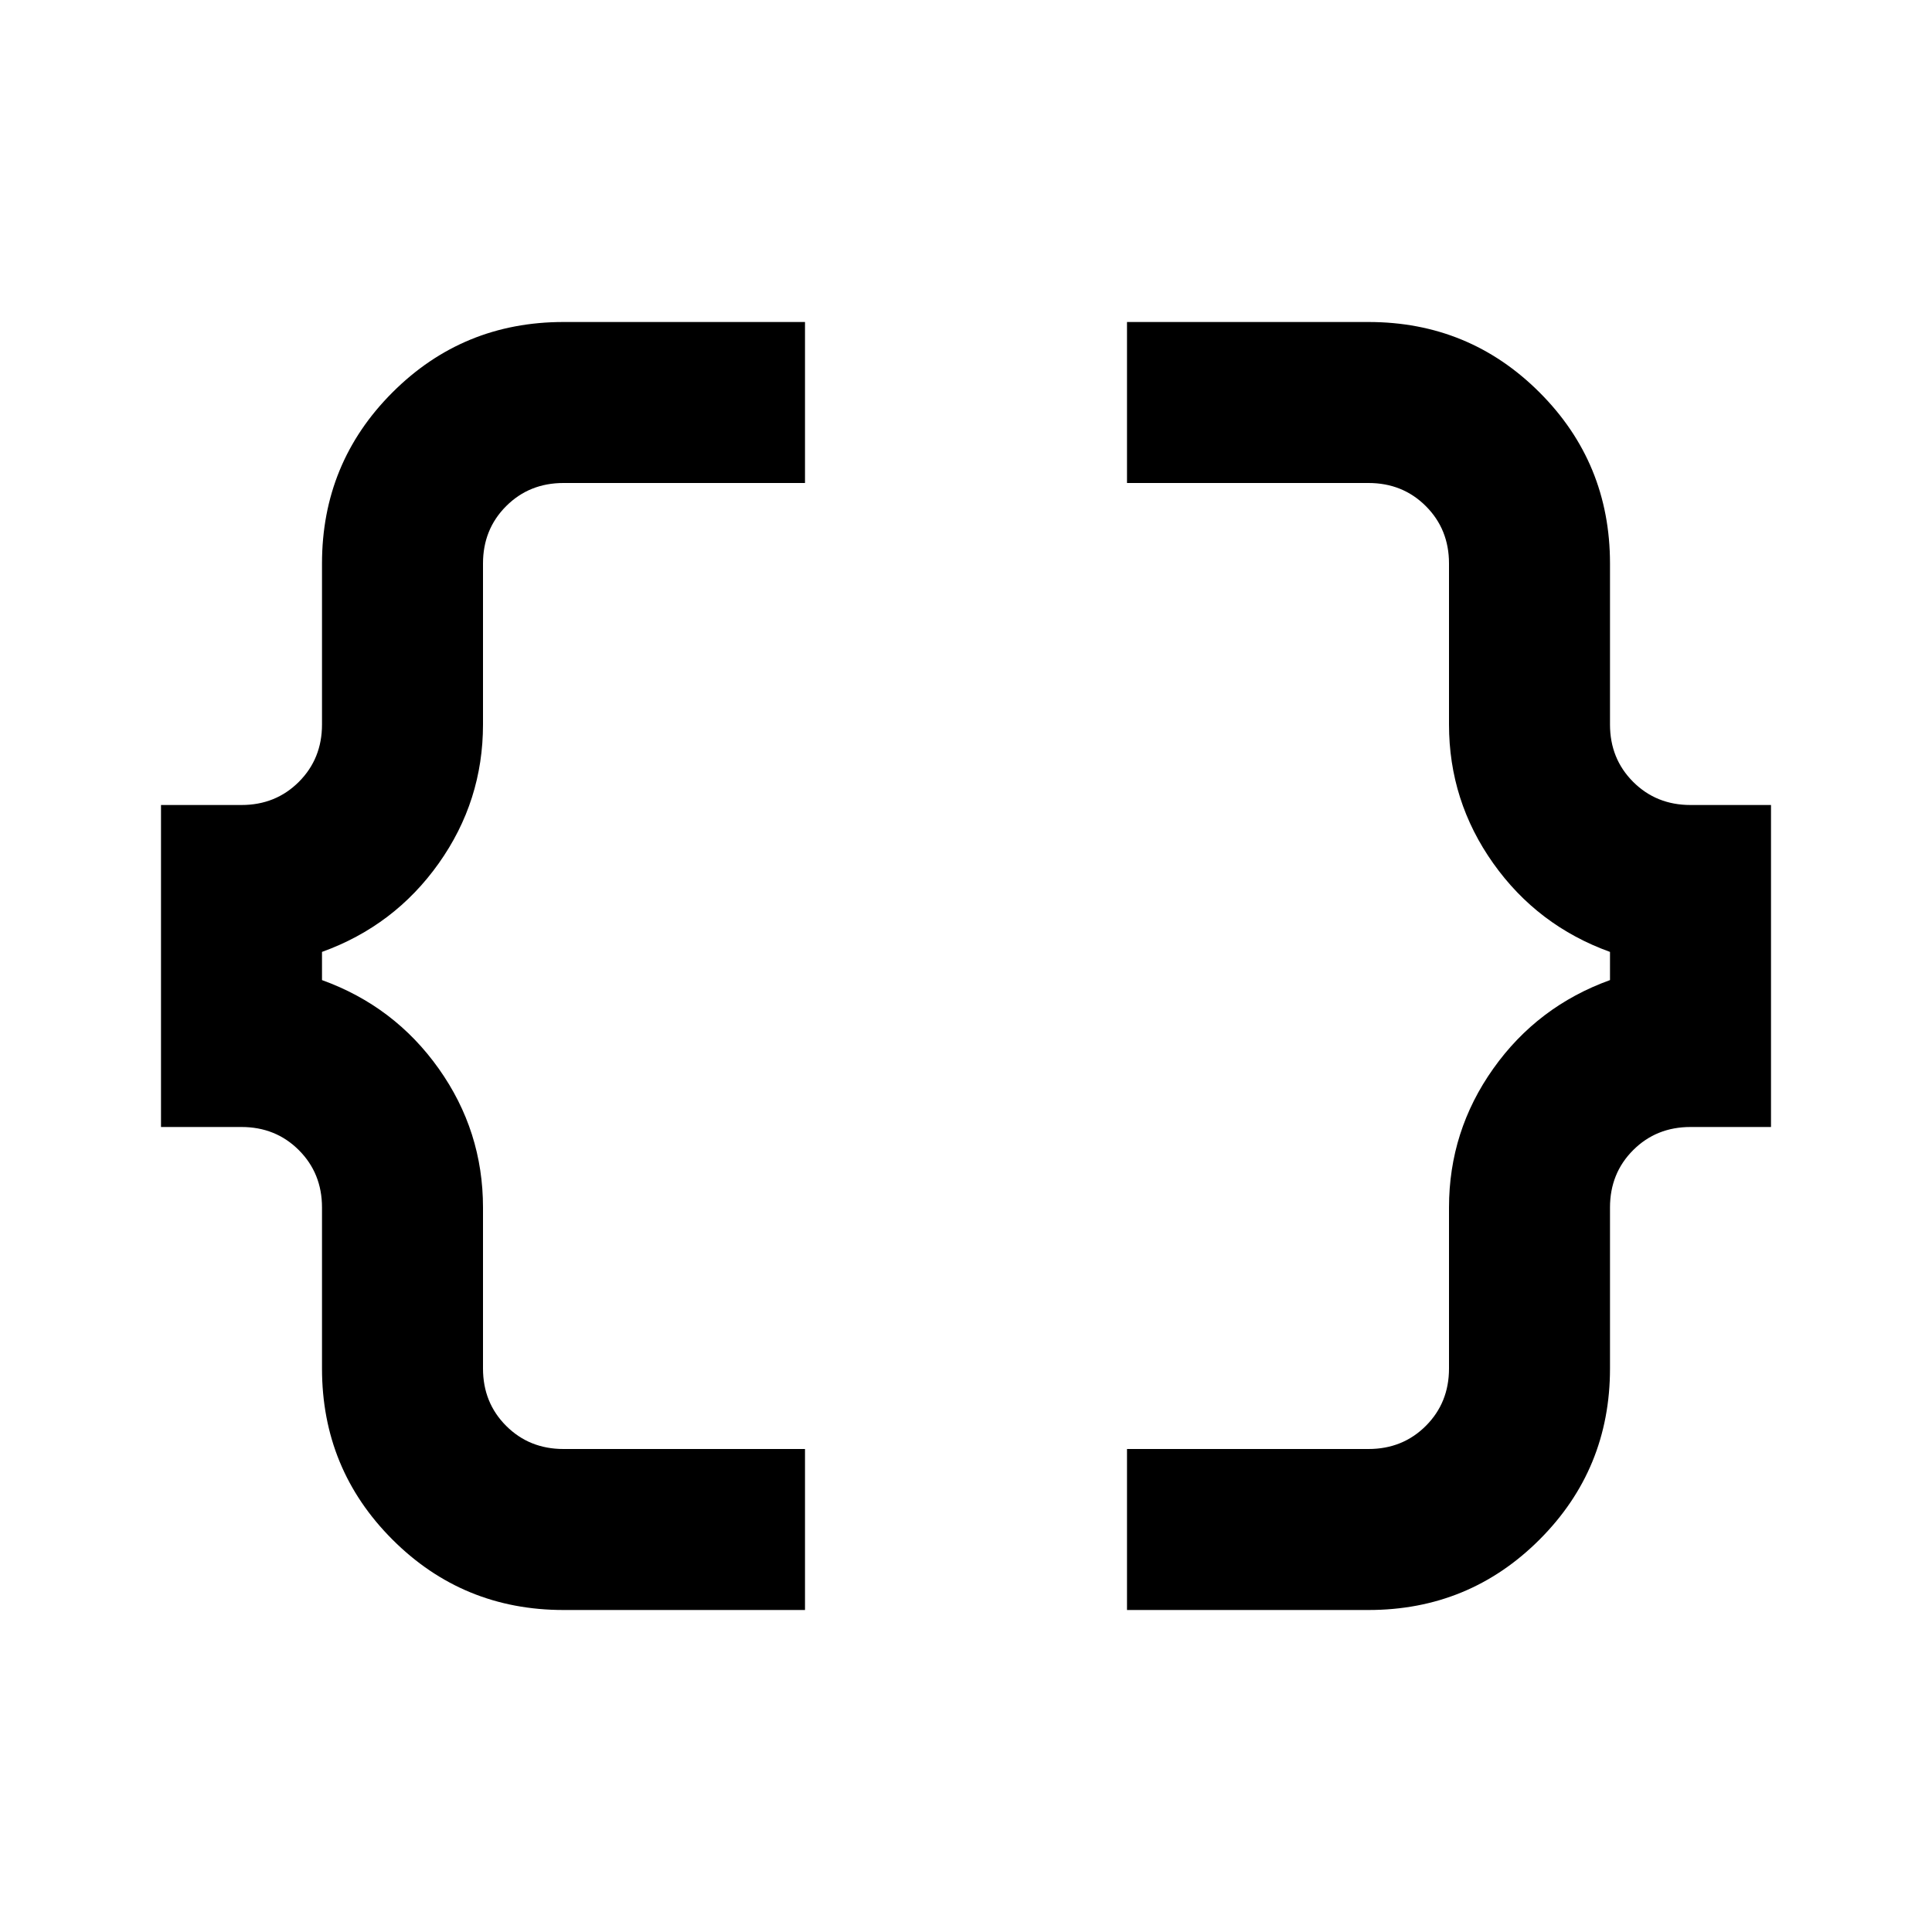
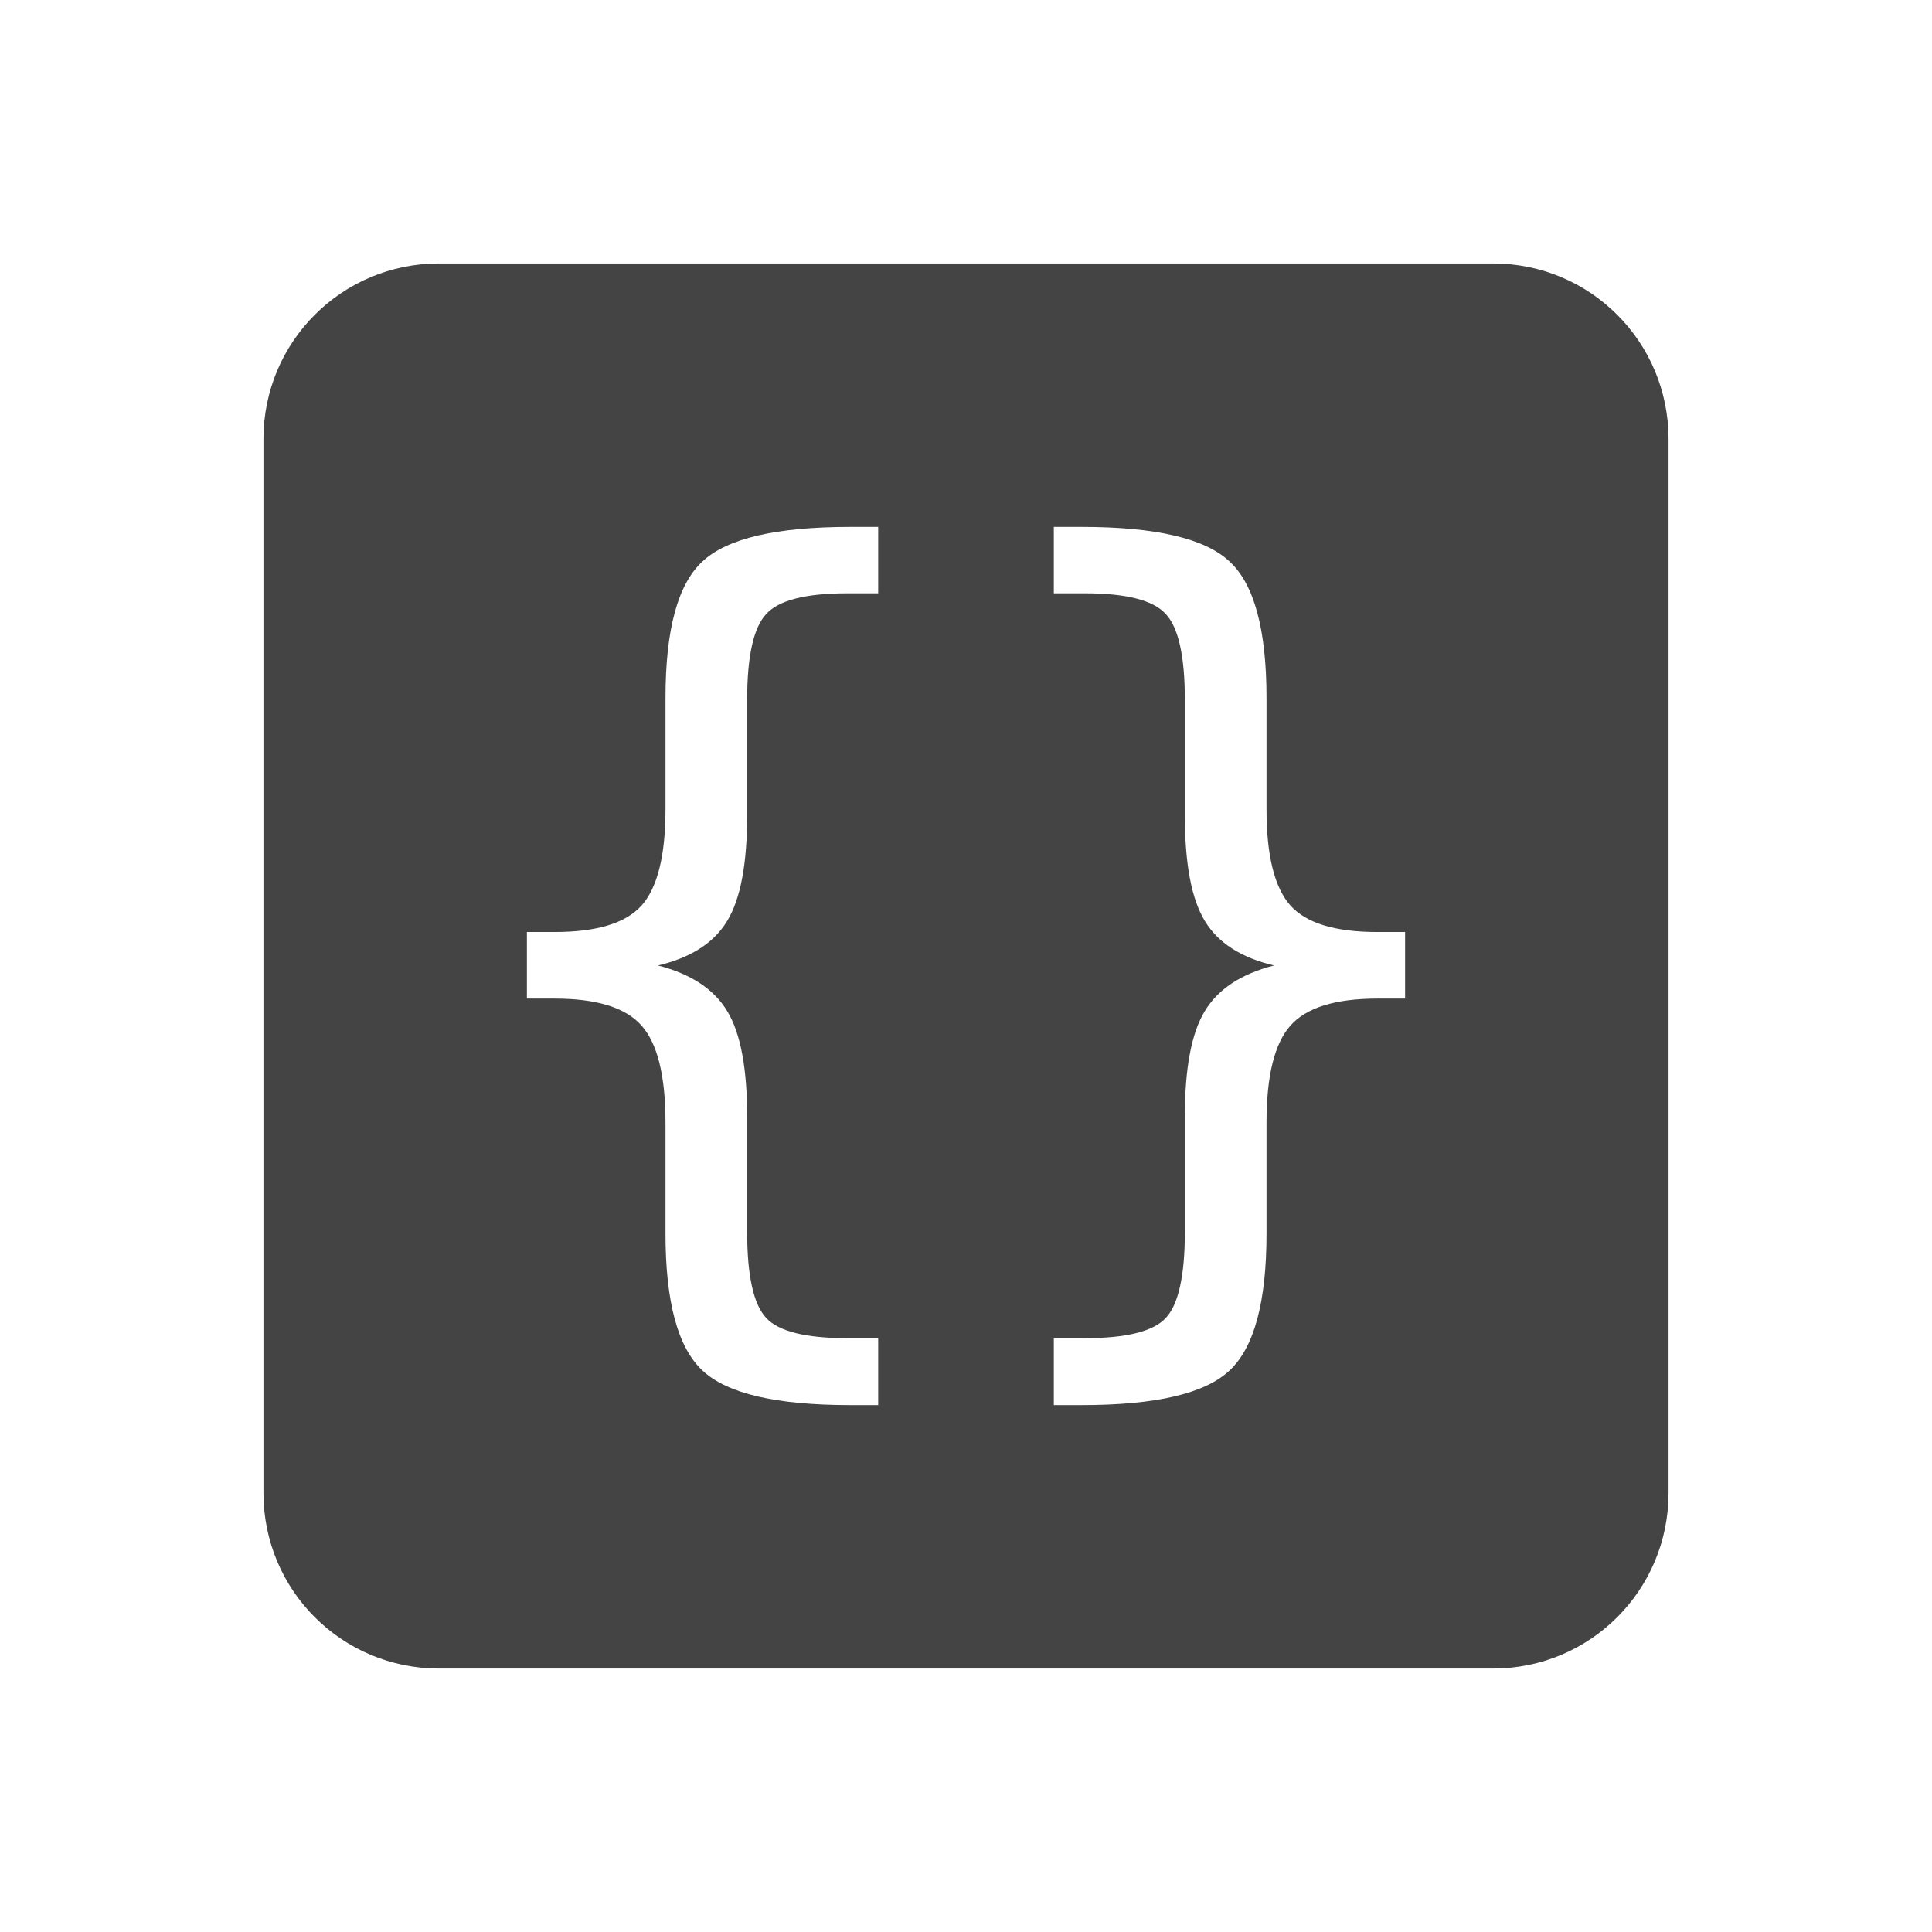
- <svg xmlns="http://www.w3.org/2000/svg" height="24" viewBox="0 -960 960 960" width="24">
-   <path d="M560-160v-80h120q17 0 28.5-11.5T720-280v-80q0-38 22-69t58-44v-14q-36-13-58-44t-22-69v-80q0-17-11.5-28.5T680-720H560v-80h120q50 0 85 35t35 85v80q0 17 11.5 28.5T840-560h40v160h-40q-17 0-28.5 11.5T800-360v80q0 50-35 85t-85 35H560Zm-280 0q-50 0-85-35t-35-85v-80q0-17-11.5-28.5T120-400H80v-160h40q17 0 28.5-11.5T160-600v-80q0-50 35-85t85-35h120v80H280q-17 0-28.5 11.5T240-680v80q0 38-22 69t-58 44v14q36 13 58 44t22 69v80q0 17 11.5 28.5T280-240h120v80H280Z" />
+ <svg xmlns="http://www.w3.org/2000/svg" width="22" height="22" version="1.1">
+   <defs>
+     <style id="current-color-scheme" type="text/css">
+    .ColorScheme-Text { color:#444444; } .ColorScheme-Highlight { color:#4285f4; } .ColorScheme-NeutralText { color:#ff9800; } .ColorScheme-PositiveText { color:#4caf50; } .ColorScheme-NegativeText { color:#f44336; }
+   </style>
+   </defs>
+   <path style="fill:currentColor" class="ColorScheme-Text" d="M 5,3 C 3.892,3 3,3.892 3,5 V 17 C 3,18.108 3.892,19 5,19 H 17 C 18.108,19 19,18.108 19,17 V 5 C 19,3.892 18.108,3 17,3 Z M 9.682,6 H 10 V 6.756 H 9.646 C 9.175,6.756 8.868,6.835 8.727,6.99 8.582,7.142 8.508,7.468 8.508,7.969 V 9.281 C 8.508,9.835 8.433,10.236 8.281,10.486 8.13,10.737 7.866,10.906 7.492,10.994 7.866,11.089 8.13,11.263 8.281,11.514 8.433,11.764 8.508,12.165 8.508,12.715 V 14.027 C 8.508,14.532 8.582,14.858 8.727,15.01 8.868,15.161 9.175,15.238 9.646,15.238 H 10 V 16 H 9.682 C 8.842,16 8.282,15.87 8.002,15.609 7.719,15.348 7.578,14.826 7.578,14.047 V 12.783 C 7.578,12.251 7.487,11.882 7.305,11.678 7.123,11.473 6.793,11.371 6.314,11.371 H 6 V 10.613 H 6.314 C 6.793,10.613 7.123,10.514 7.305,10.312 7.487,10.108 7.578,9.742 7.578,9.217 V 7.947 C 7.578,7.168 7.719,6.648 8.002,6.391 8.282,6.13 8.842,6 9.682,6 Z M 12,6 H 12.318 C 13.158,6 13.718,6.13 13.998,6.391 14.281,6.648 14.422,7.168 14.422,7.947 V 9.217 C 14.422,9.742 14.513,10.108 14.695,10.312 14.877,10.514 15.207,10.613 15.686,10.613 H 16 V 11.371 H 15.686 C 15.207,11.371 14.877,11.473 14.695,11.678 14.513,11.882 14.422,12.251 14.422,12.783 V 14.047 C 14.422,14.826 14.281,15.348 13.998,15.609 13.718,15.87 13.158,16 12.318,16 H 12 V 15.238 H 12.354 C 12.826,15.238 13.132,15.161 13.273,15.01 13.418,14.858 13.492,14.532 13.492,14.027 V 12.715 C 13.492,12.165 13.567,11.764 13.719,11.514 13.87,11.263 14.134,11.089 14.508,10.994 14.134,10.906 13.87,10.737 13.719,10.486 13.567,10.236 13.492,9.835 13.492,9.281 V 7.969 C 13.492,7.468 13.418,7.142 13.273,6.99 13.132,6.835 12.826,6.756 12.354,6.756 H 12 Z" />
</svg>
